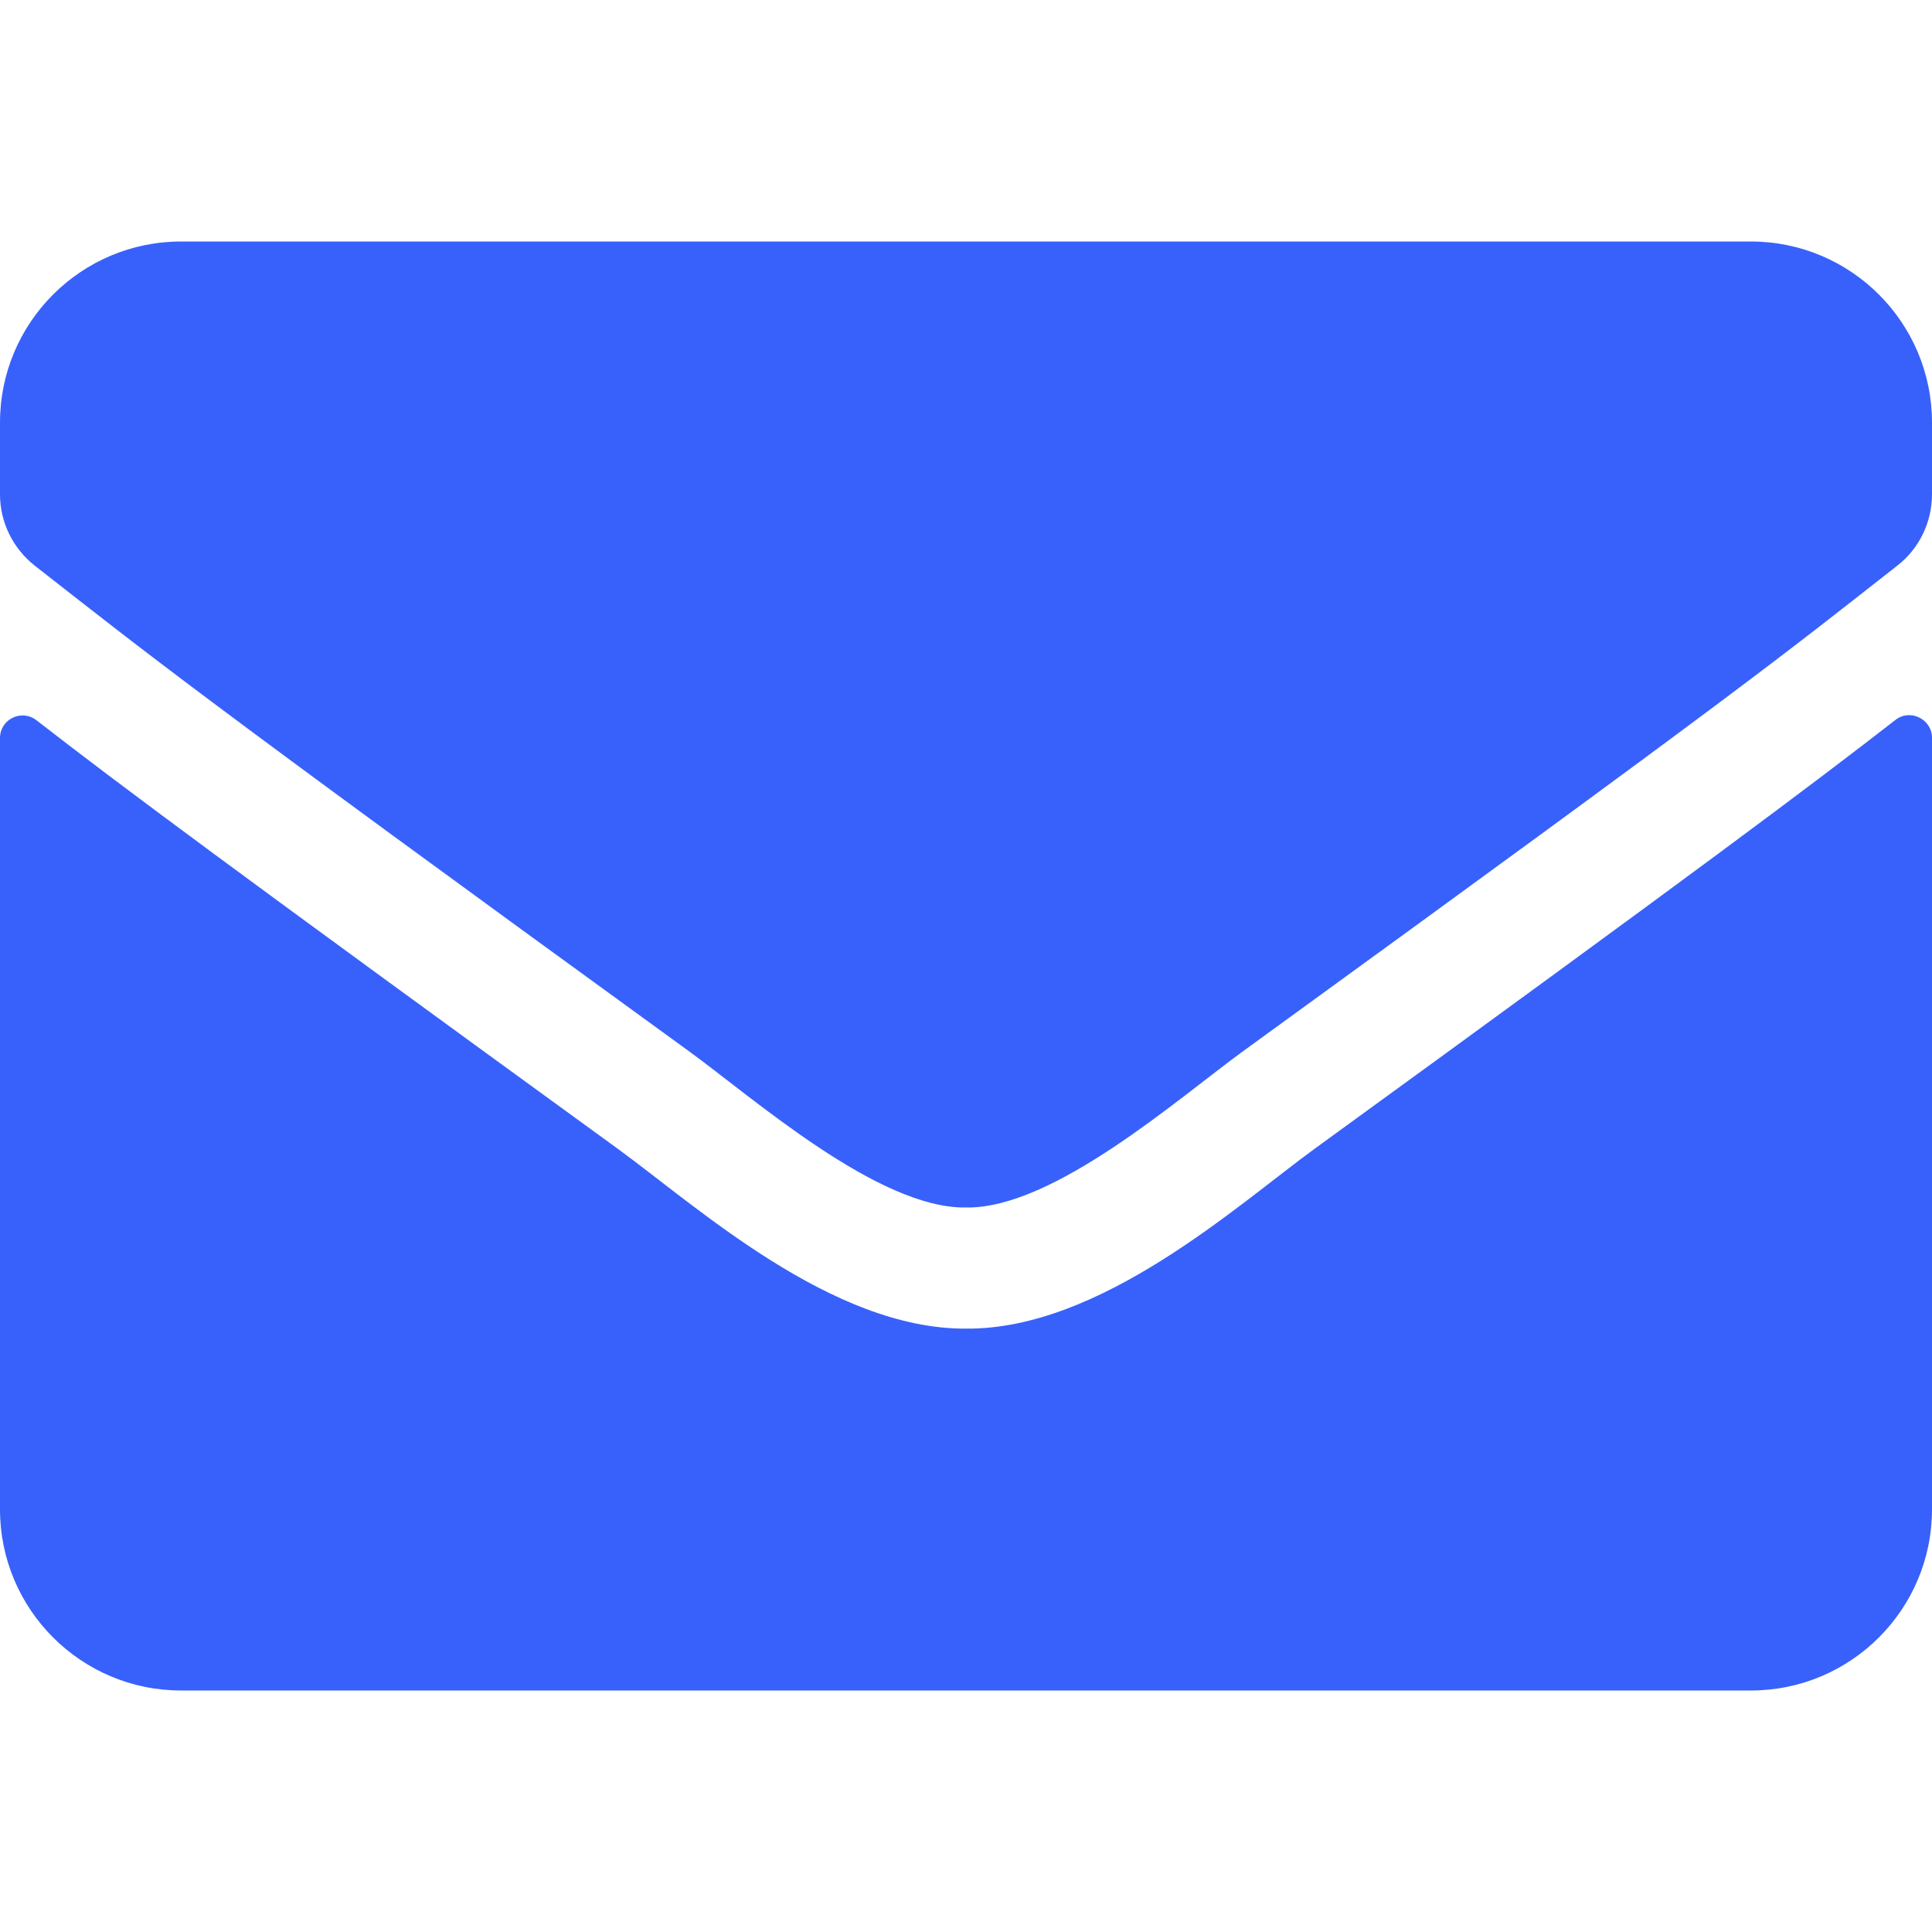
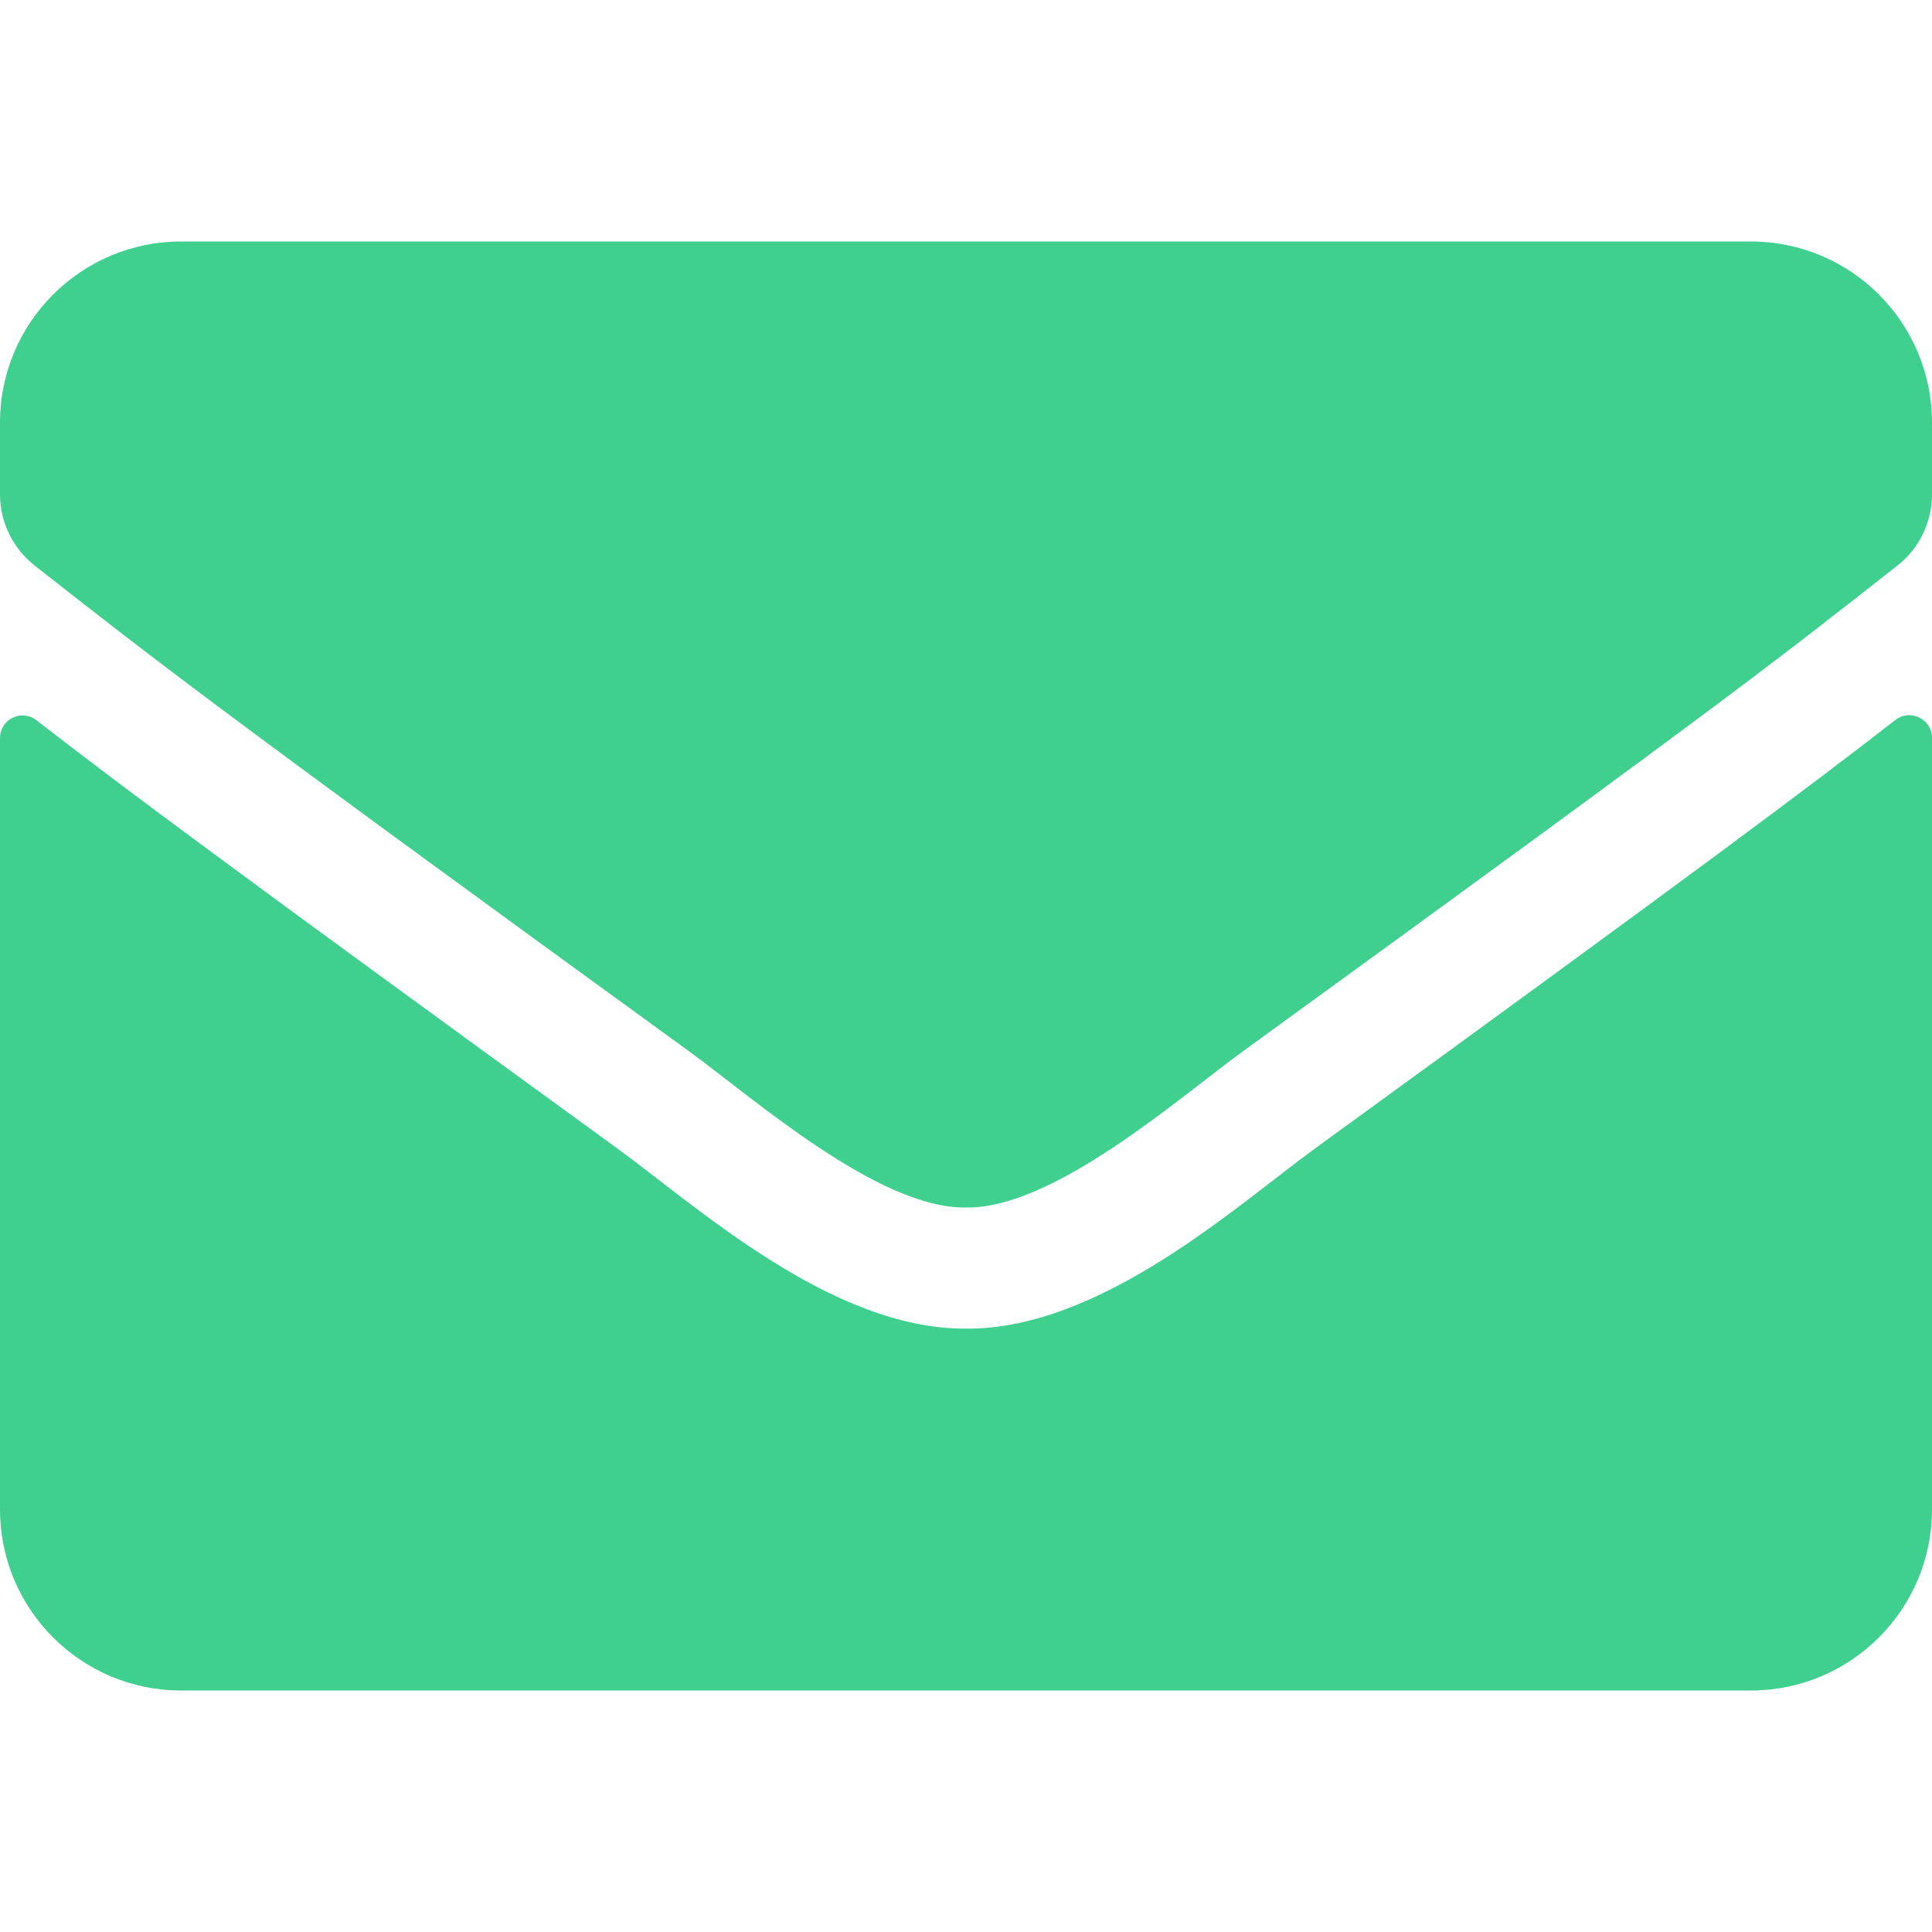
<svg xmlns="http://www.w3.org/2000/svg" version="1.1" id="Layer_1" x="0px" y="0px" viewBox="0 0 512 512" style="enable-background:new 0 0 512 512;" xml:space="preserve">
  <style type="text/css">
- 	.st0{fill:#3861FB;}
+ 	.st0{fill:#3FCF8E;}
</style>
  <path class="st0" d="M502.3,190.8c3.9-3.1,9.7-0.2,9.7,4.7V400c0,26.5-21.5,48-48,48H48c-26.5,0-48-21.5-48-48V195.6  c0-5,5.7-7.8,9.7-4.7c22.4,17.4,52.1,39.5,154.1,113.6c21.1,15.4,56.7,47.8,92.2,47.6c35.7,0.3,72-32.8,92.3-47.6  C450.3,230.4,479.9,208.2,502.3,190.8z M256,320c23.2,0.4,56.6-29.2,73.4-41.4c132.7-96.3,142.8-104.7,173.4-128.7  c5.8-4.5,9.2-11.5,9.2-18.9v-19c0-26.5-21.5-48-48-48H48C21.5,64,0,85.5,0,112v19c0,7.4,3.4,14.3,9.2,18.9  c30.6,23.9,40.7,32.4,173.4,128.7C199.4,290.8,232.8,320.4,256,320L256,320z" />
</svg>
